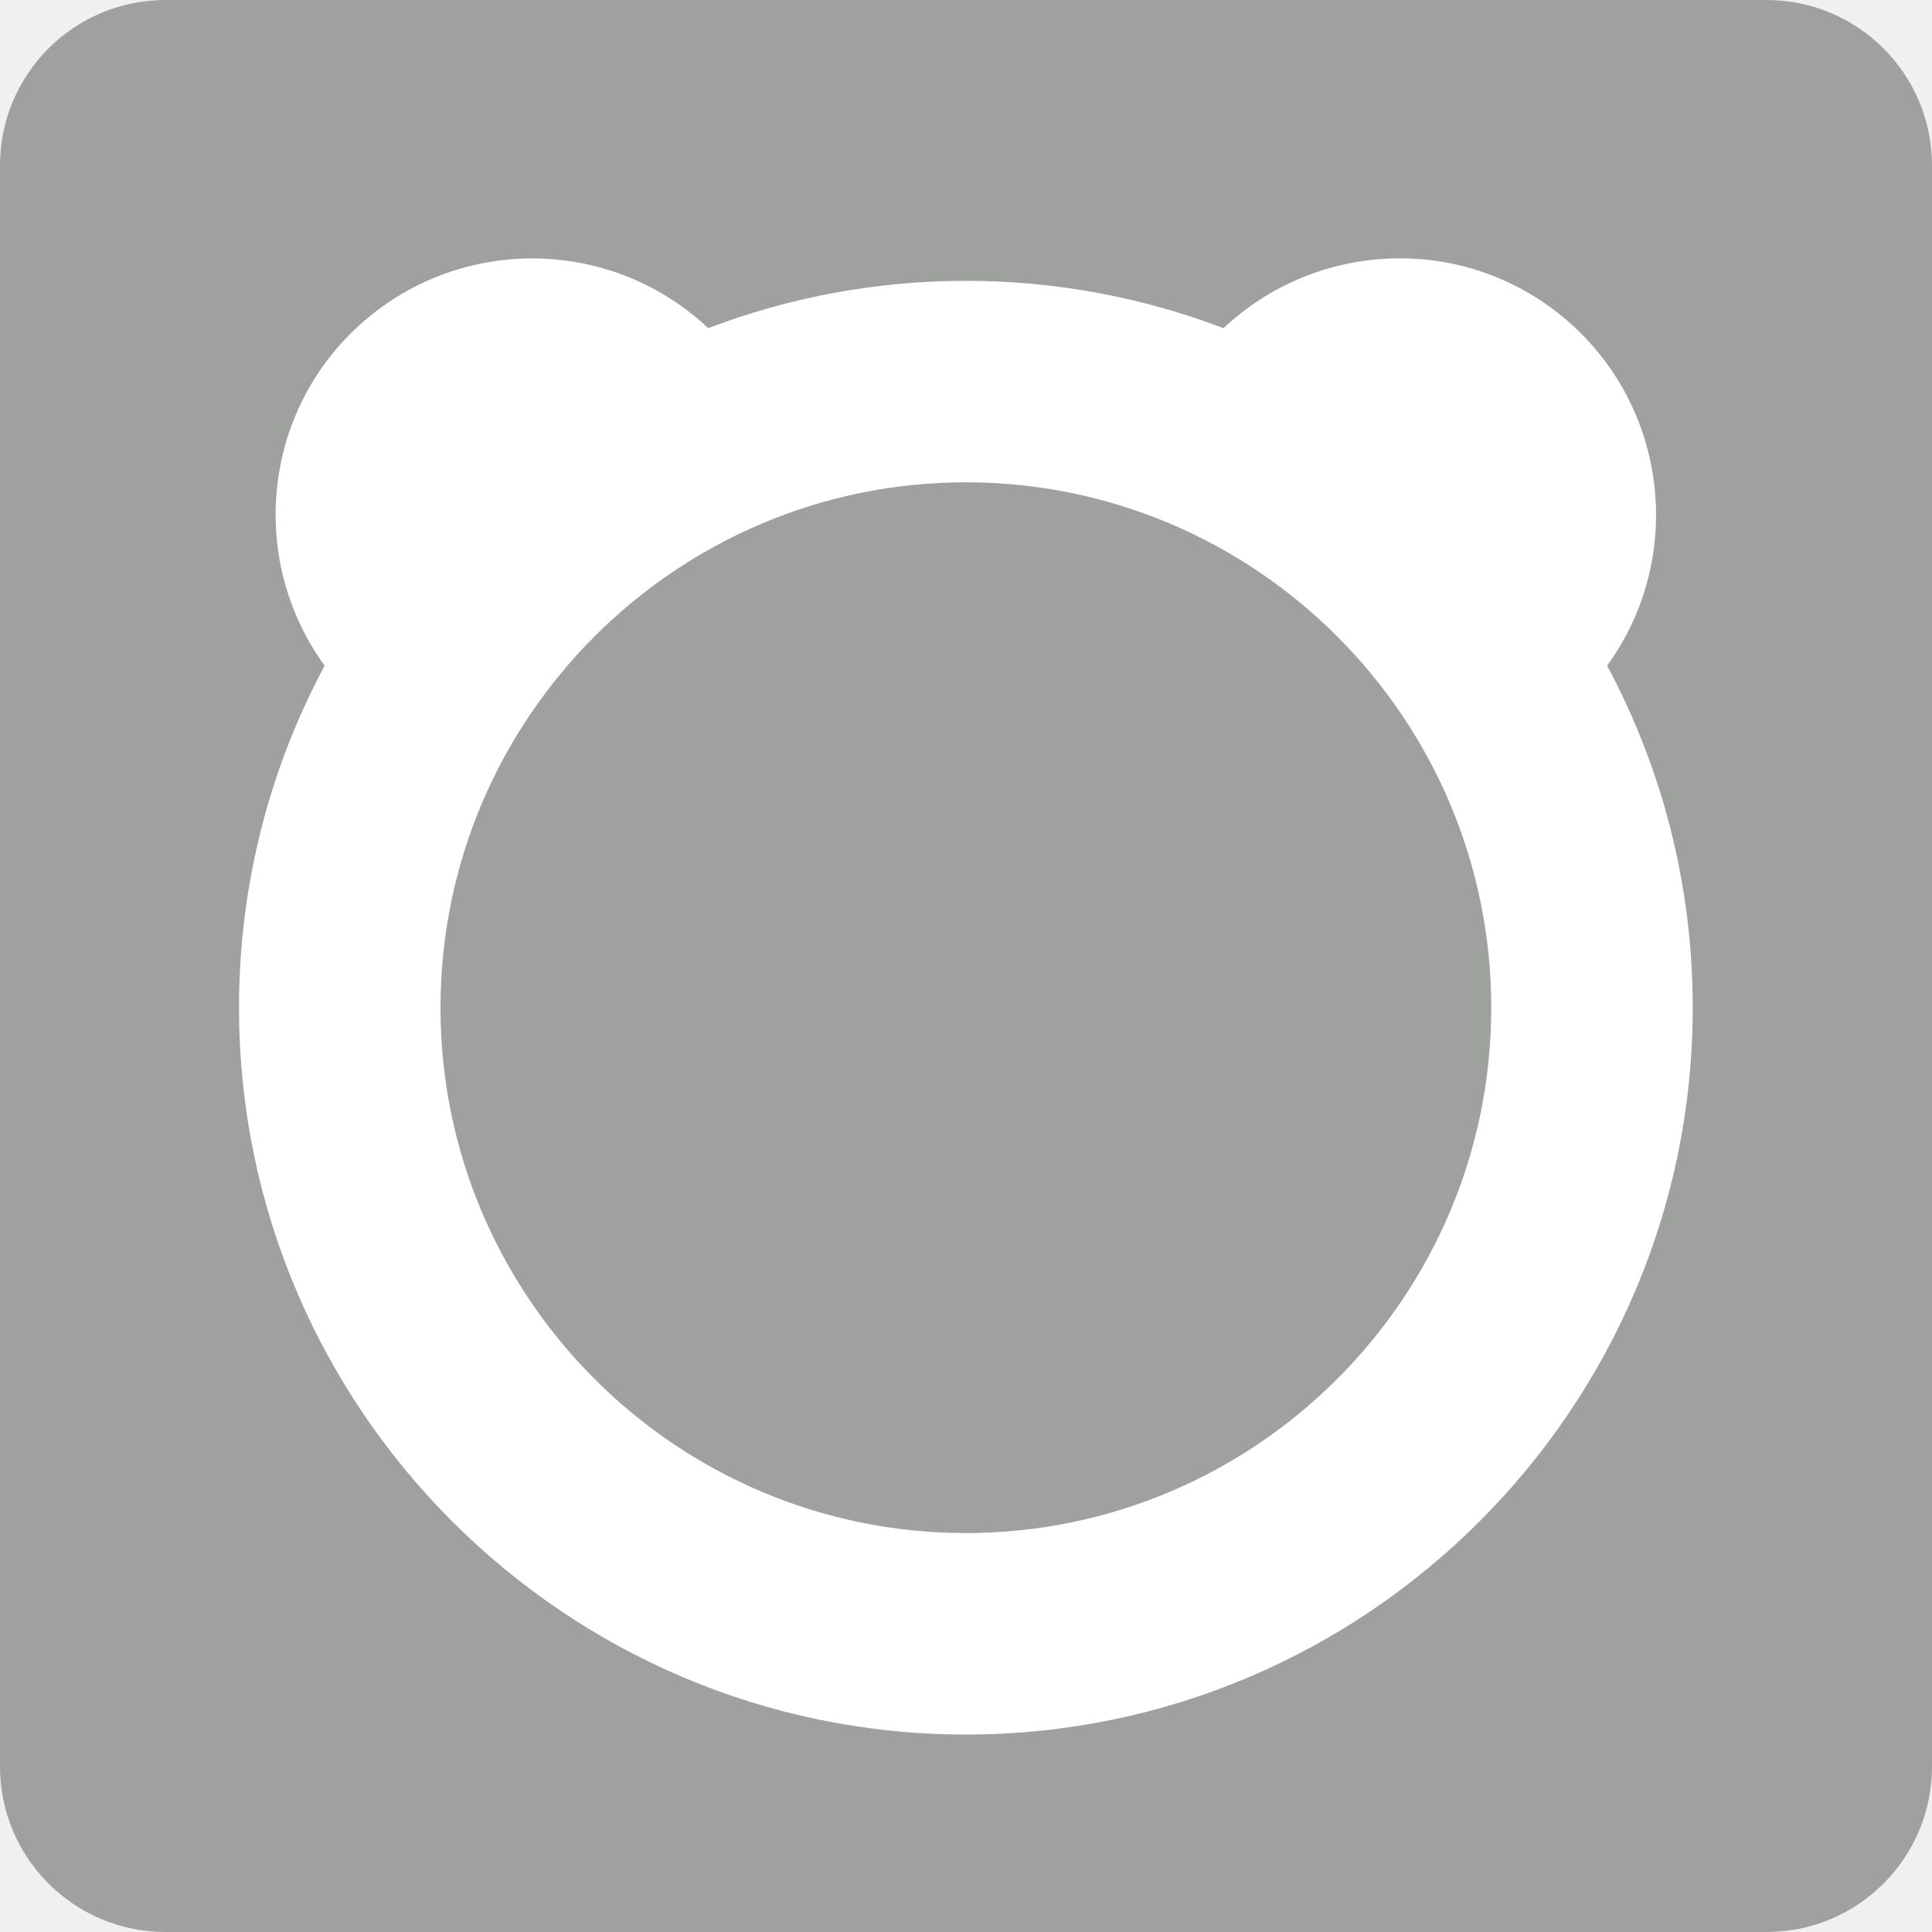
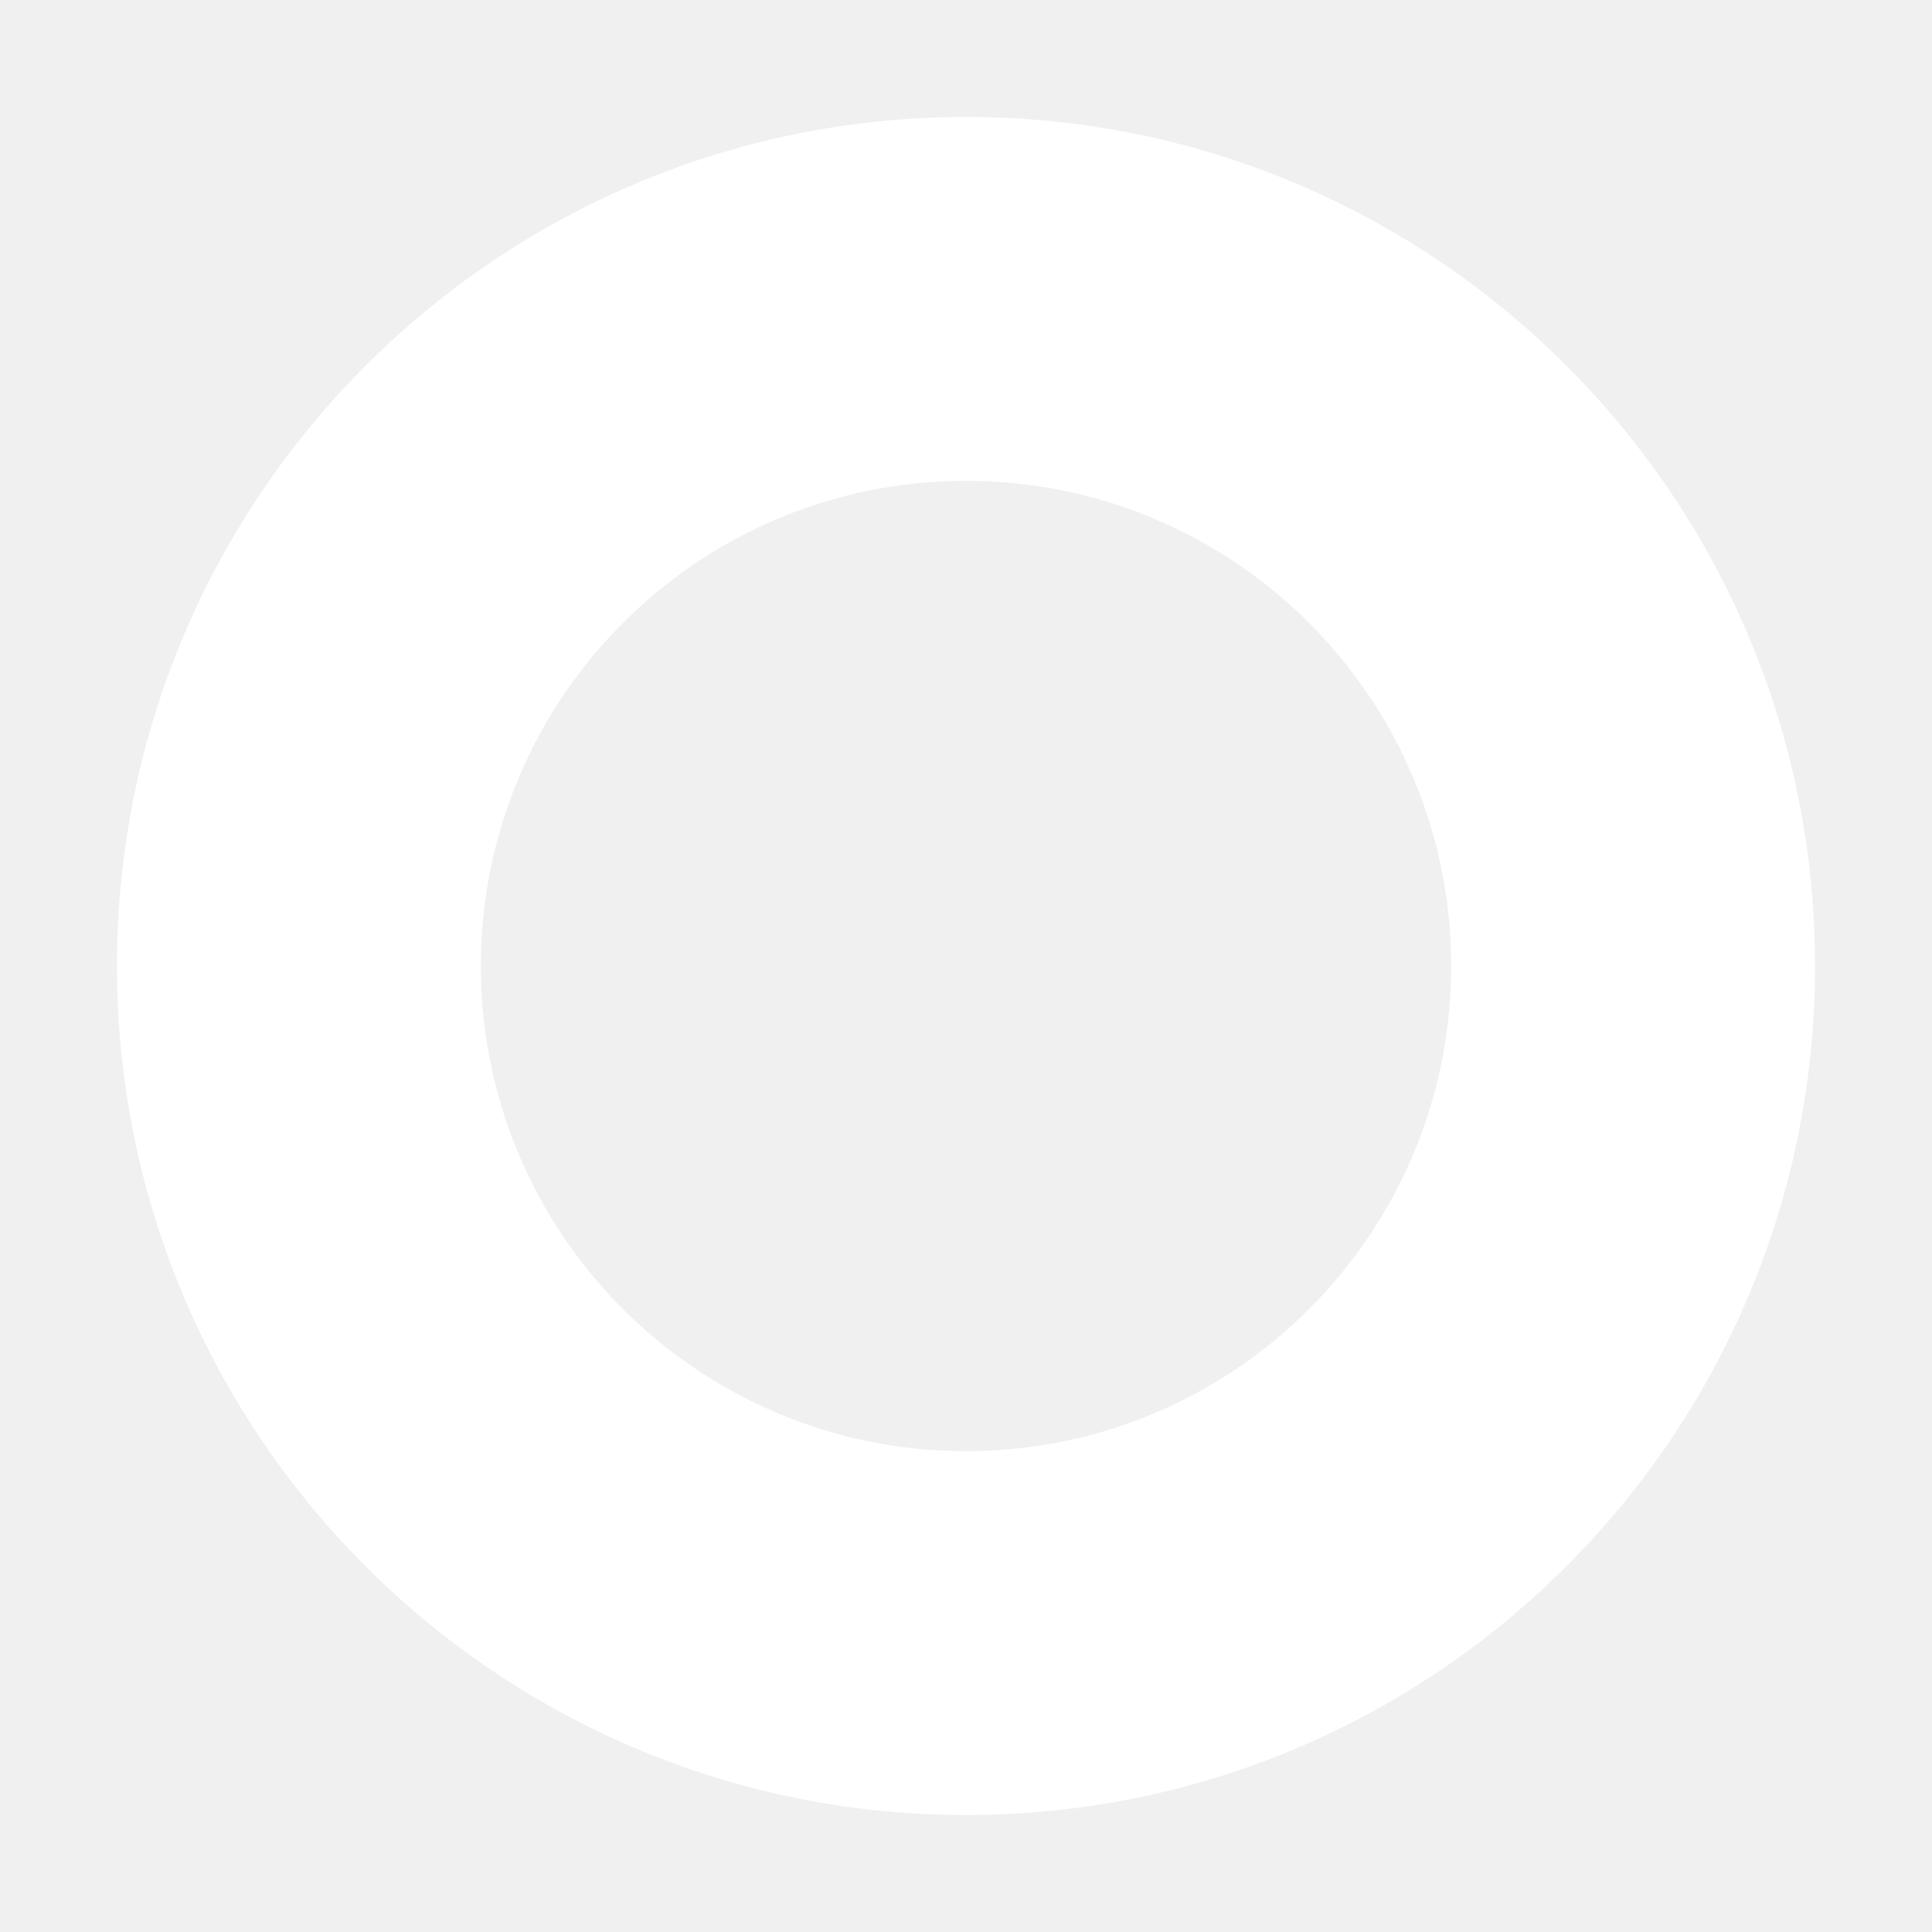
- <svg xmlns="http://www.w3.org/2000/svg" viewBox="0 0 76.71 76.71">
-   <rect width="76.71" height="76.71" rx="6.57" ry="6.57" fill="#9fa19f" />
-   <path d="M63.81 26.43c3.12-4.29 2.43-10.33-1.69-13.79-4-3.36-9.82-3.11-13.54.39-3.18-1.21-6.63-1.88-10.23-1.88s-7.05.67-10.23 1.88c-3.71-3.5-9.53-3.74-13.54-.39-4.13 3.46-4.81 9.49-1.69 13.79-2.17 4.05-3.4 8.67-3.4 13.58 0 15.91 12.95 28.86 28.86 28.86s28.86-12.95 28.86-28.86c0-4.91-1.23-9.53-3.4-13.58zM38.35 60.87c-11.5 0-20.86-9.36-20.86-20.86s9.36-20.86 20.86-20.86 20.86 9.36 20.86 20.86-9.36 20.86-20.86 20.86z" fill="#fff" />
+ <svg xmlns="http://www.w3.org/2000/svg" width="512" height="512" viewBox="0 0 512 512" fill="none">
+   <path fill-rule="evenodd" clip-rule="evenodd" d="M481 256C481 380.264 380.264 481 256 481C131.736 481 31 380.264 31 256C31 131.736 131.736 31 256 31C380.264 31 481 131.736 481 256ZM384.571 256C384.571 327.008 327.008 384.571 256 384.571C184.992 384.571 127.429 327.008 127.429 256C127.429 184.992 184.992 127.429 256 127.429C327.008 127.429 384.571 184.992 384.571 256Z" fill="white" />
</svg>
